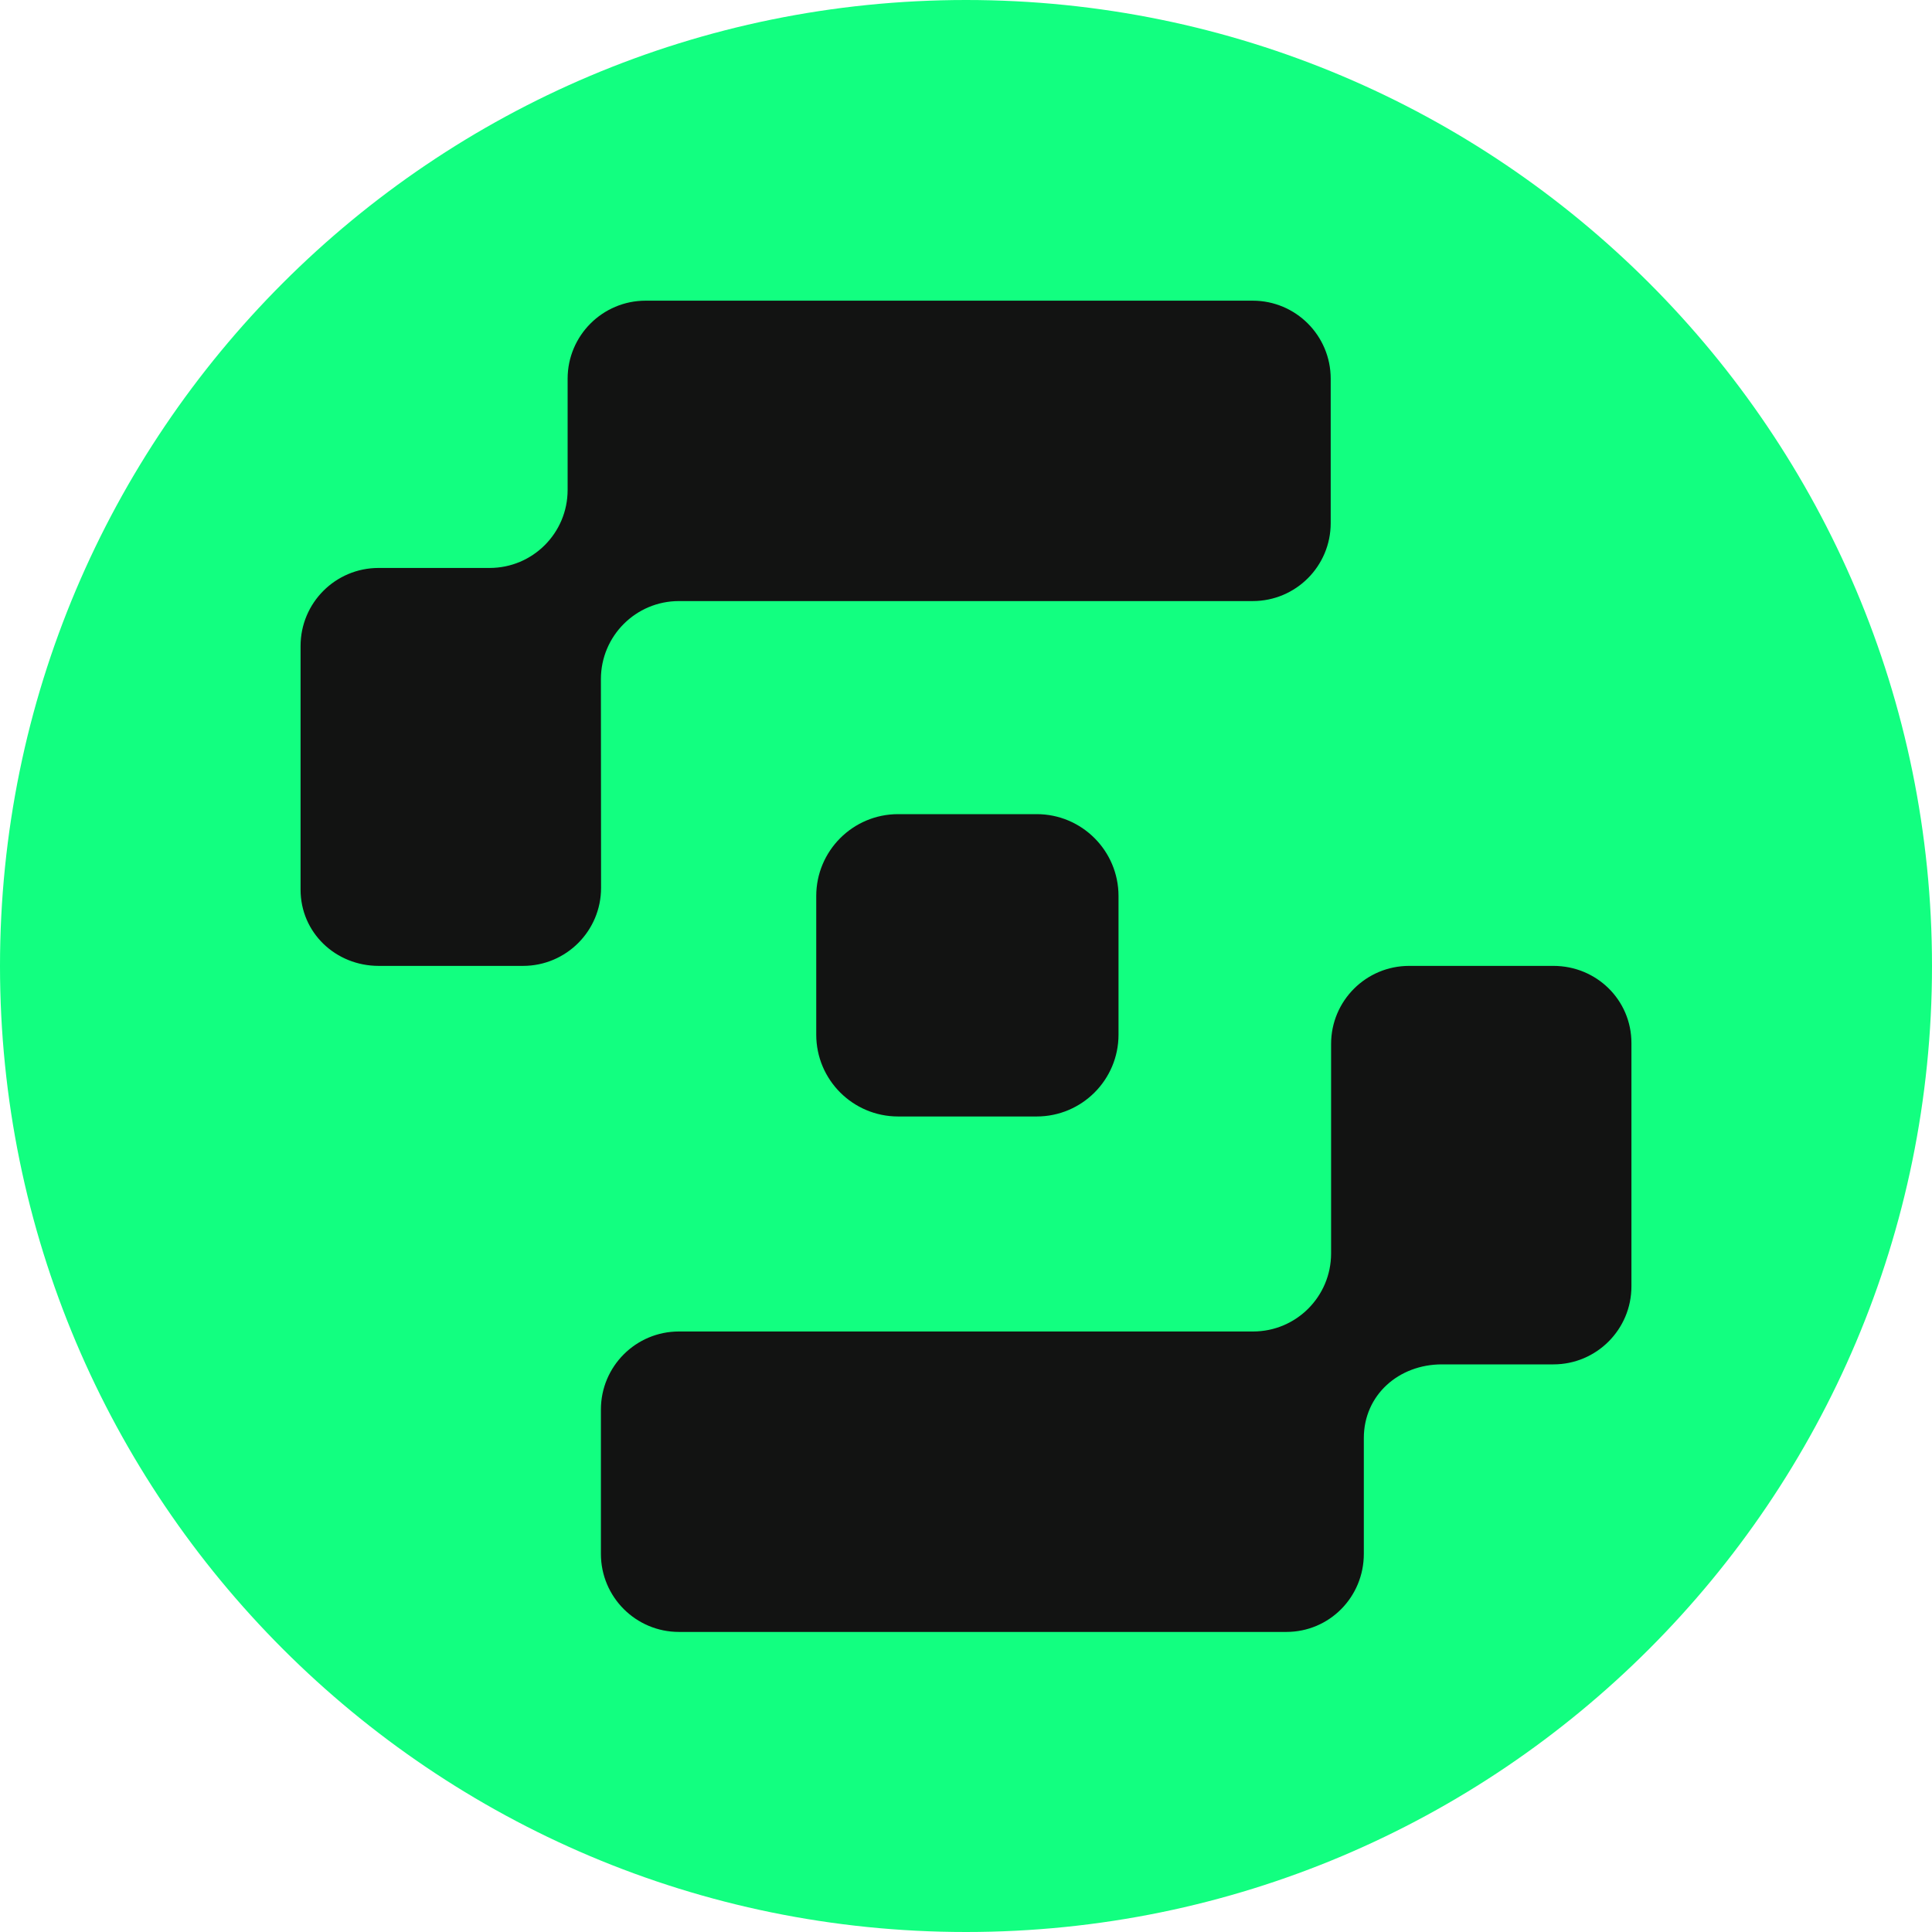
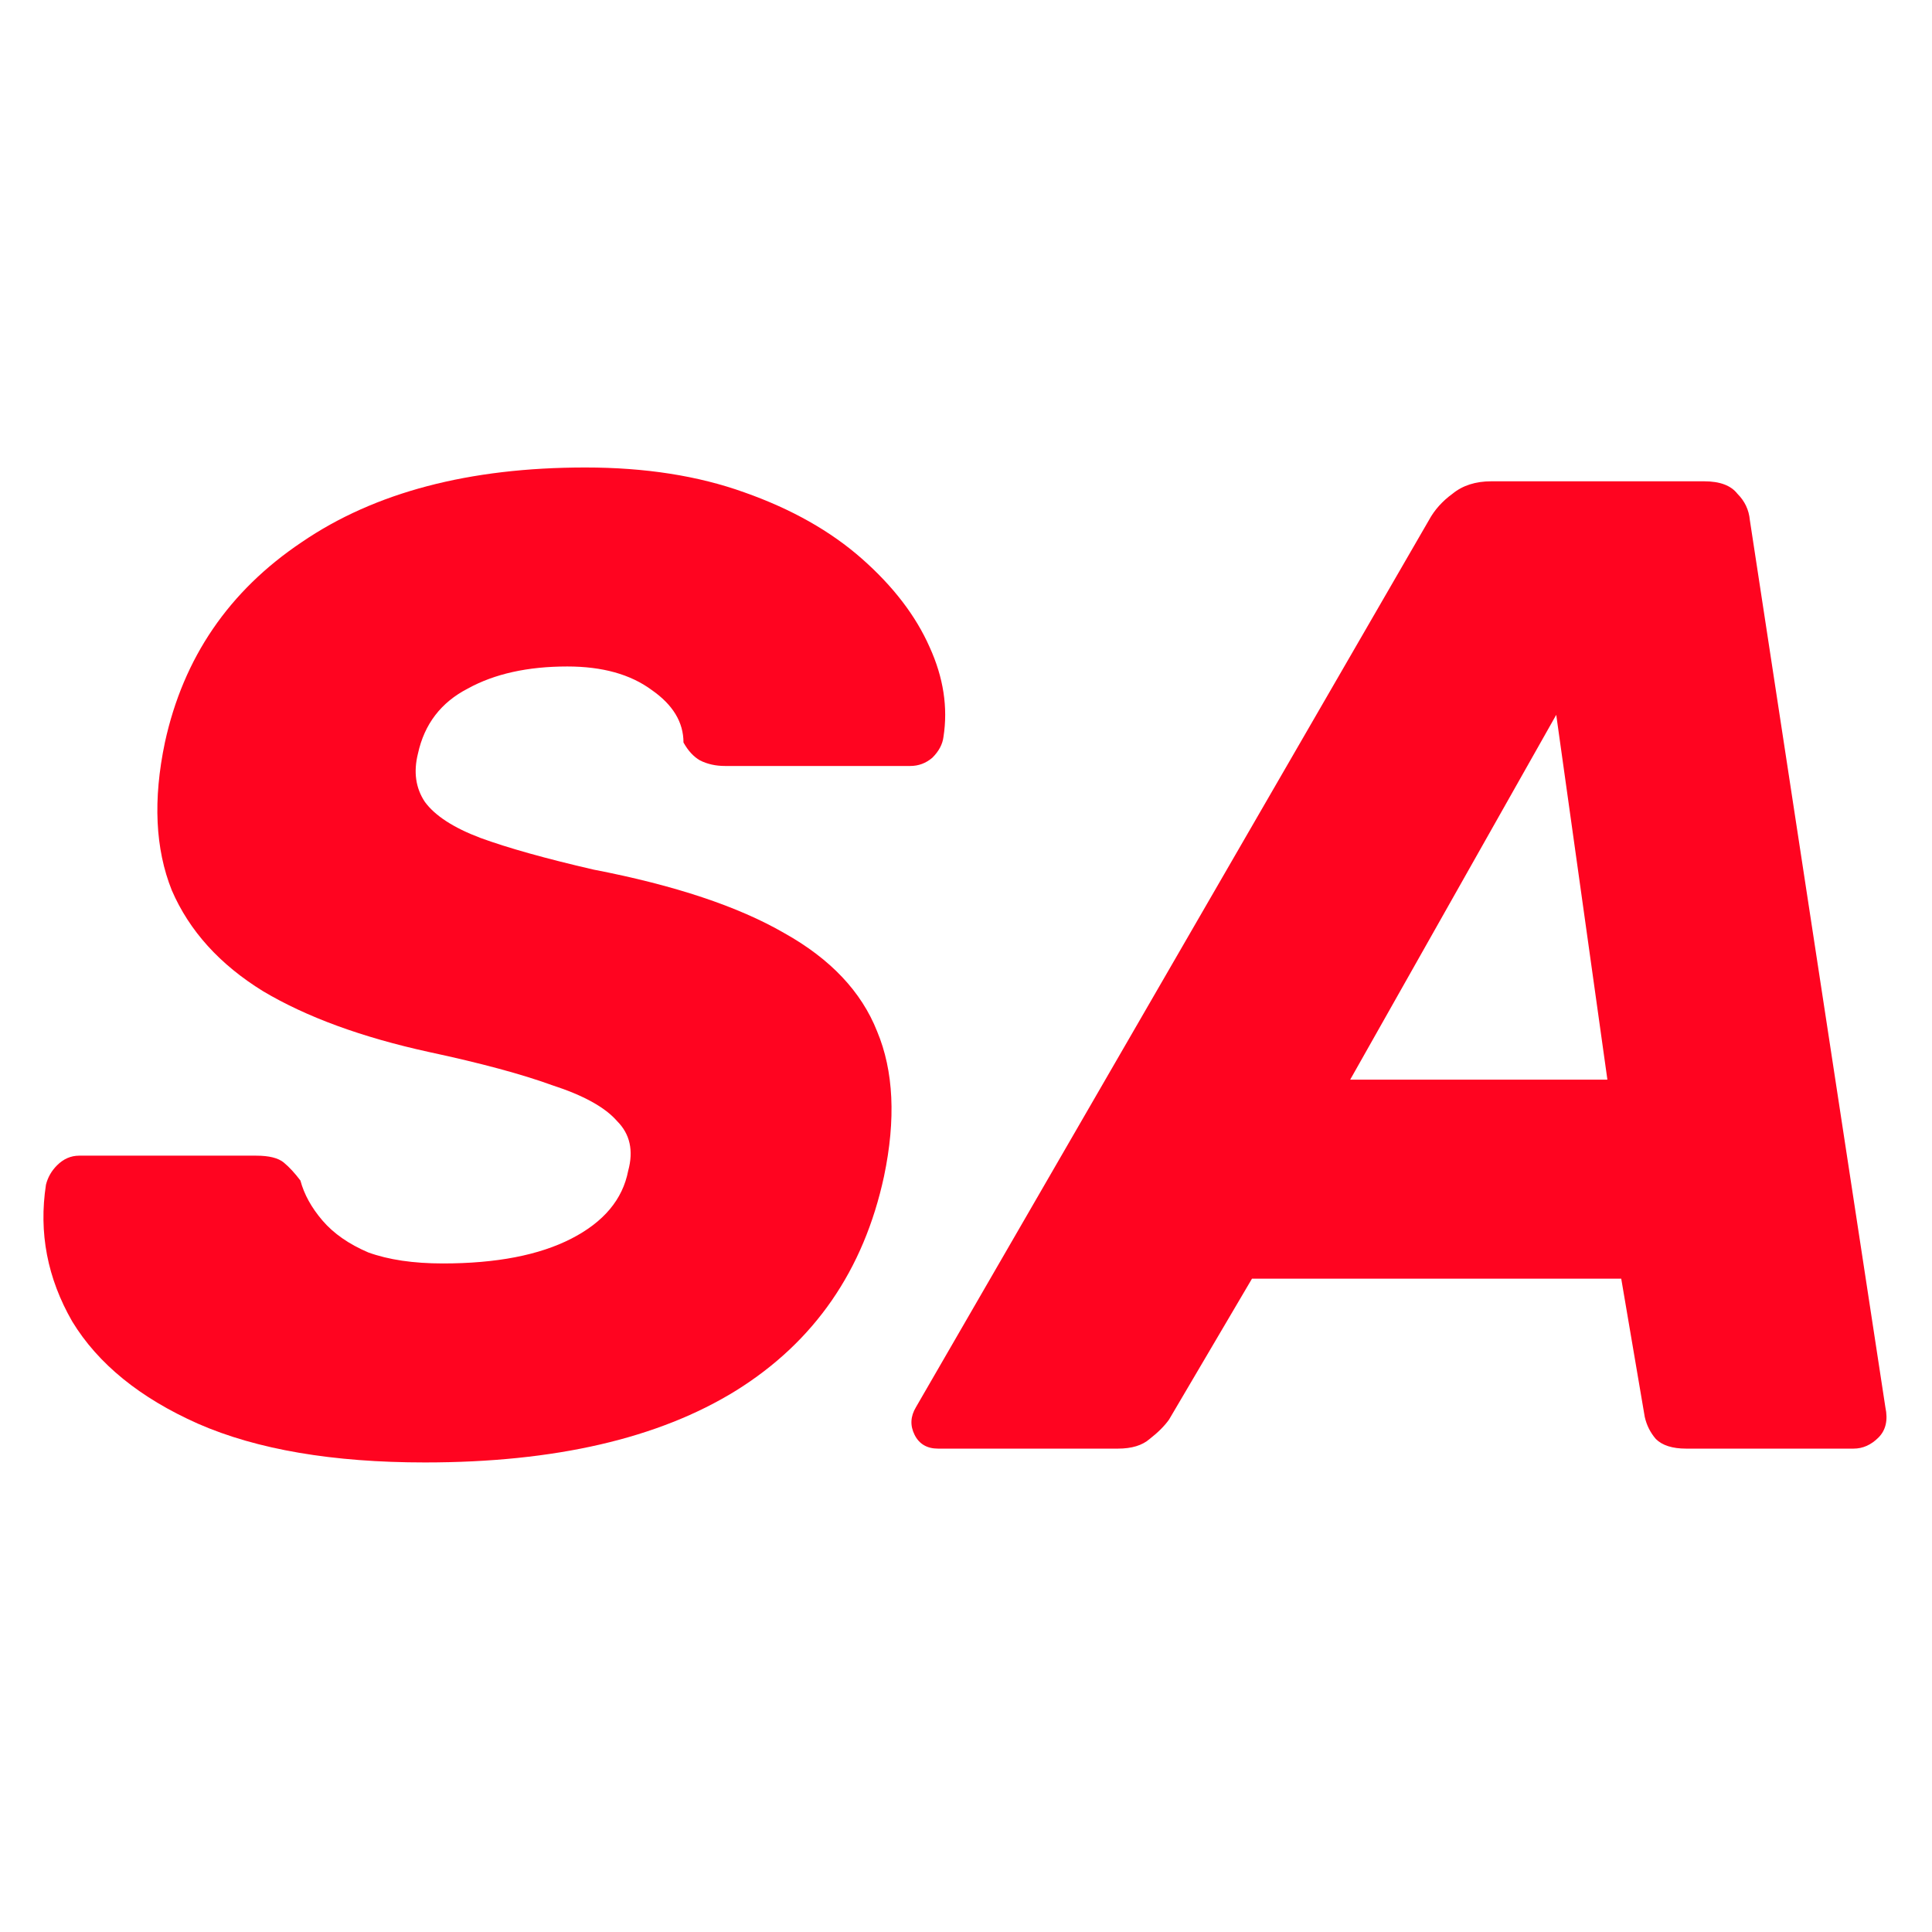
- <svg xmlns="http://www.w3.org/2000/svg" width="40" height="40" viewBox="0 0 35 35" fill="none">
-   <rect width="35" height="35" rx="17.5" fill="#12FF80" />
-   <path d="M28.142 17.498H25.528C24.747 17.498 24.114 18.131 24.114 18.912V22.707C24.114 23.488 23.482 24.121 22.701 24.121H12.3C11.519 24.121 10.886 24.754 10.886 25.535V28.15C10.886 28.931 11.519 29.564 12.3 29.564H23.303C24.084 29.564 24.707 28.931 24.707 28.15V26.052C24.707 25.271 25.34 24.717 26.121 24.717H28.142C28.922 24.717 29.555 24.084 29.555 23.303V18.896C29.555 18.115 28.922 17.498 28.142 17.498H28.142Z" fill="#121312" />
-   <path d="M10.886 12.303C10.886 11.522 11.519 10.889 12.299 10.889H22.694C23.475 10.889 24.107 10.257 24.107 9.476V6.861C24.107 6.08 23.475 5.447 22.694 5.447H11.697C10.916 5.447 10.283 6.08 10.283 6.861V8.876C10.283 9.657 9.651 10.289 8.87 10.289H6.858C6.077 10.289 5.445 10.922 5.445 11.703V16.116C5.445 16.896 6.08 17.498 6.861 17.498H9.475C10.256 17.498 10.889 16.865 10.889 16.084L10.886 12.304V12.303Z" fill="#121312" />
-   <path d="M16.27 14.749H18.781C19.599 14.749 20.263 15.414 20.263 16.232V18.744C20.263 19.562 19.599 20.226 18.781 20.226H16.27C15.451 20.226 14.787 19.562 14.787 18.744V16.232C14.787 15.413 15.452 14.749 16.27 14.749Z" fill="#121312" />
+ <svg xmlns="http://www.w3.org/2000/svg" width="934" height="934" viewBox="0 0 934 934" fill="none">
+   <path d="M205.402 707C160.833 707 124.286 700.765 95.762 688.294C67.683 675.824 47.404 659.345 34.925 638.858C22.891 617.926 18.657 595.88 22.223 572.721C23.114 569.158 24.897 566.04 27.571 563.368C30.691 560.25 34.256 558.692 38.267 558.692H123.84C130.08 558.692 134.537 559.805 137.211 562.032C139.885 564.259 142.56 567.154 145.234 570.717C147.016 577.397 150.582 583.855 155.93 590.09C161.279 596.325 168.633 601.447 177.992 605.456C187.797 609.019 199.831 610.8 214.093 610.8C239.943 610.8 260.668 606.792 276.267 598.775C291.867 590.758 301.003 579.847 303.678 566.04C306.352 556.242 304.569 548.225 298.329 541.99C292.535 535.31 282.061 529.52 266.908 524.621C252.2 519.276 232.367 513.932 207.408 508.588C174.872 501.462 148.131 491.663 127.183 479.193C106.236 466.277 91.528 450.021 83.06 430.425C75.037 410.383 73.923 386.556 79.717 358.943C88.631 317.969 110.693 285.68 145.902 262.075C181.112 238.025 226.796 226 282.953 226C311.923 226 337.55 230.008 359.835 238.025C382.565 246.042 401.507 256.731 416.661 270.092C431.814 283.453 442.734 297.705 449.419 312.847C456.105 327.544 458.333 342.019 456.105 356.271C455.659 359.834 453.876 363.174 450.756 366.292C447.636 368.964 444.071 370.3 440.06 370.3H350.475C346.018 370.3 342.007 369.409 338.442 367.628C335.322 365.846 332.648 362.951 330.419 358.943C330.419 349.145 325.294 340.683 315.043 333.557C304.792 325.986 291.198 322.2 274.262 322.2C255.097 322.2 239.052 325.763 226.127 332.889C213.202 339.569 205.179 350.036 202.06 364.288C199.831 373.195 200.945 380.989 205.402 387.669C210.305 394.35 219.219 400.14 232.144 405.039C245.515 409.938 263.788 415.06 286.964 420.404C326.185 427.975 356.938 438.219 379.223 451.135C401.507 463.605 416.438 479.416 424.015 498.567C432.037 517.718 433.151 541.1 427.357 568.713C417.552 614.14 393.708 648.656 355.824 672.261C318.385 695.42 268.245 707 205.402 707Z" fill="#FF0420" />
+   <path d="M453.503 700.319C448.155 700.319 444.367 698.093 442.138 693.639C439.91 689.185 440.133 684.731 442.807 680.278L690.835 251.386C693.509 246.487 697.298 242.256 702.2 238.693C707.103 234.685 713.342 232.681 720.919 232.681H823.874C831.451 232.681 836.799 234.685 839.919 238.693C843.485 242.256 845.49 246.487 845.936 251.386L911.453 680.278C912.79 686.513 911.676 691.412 908.11 694.975C904.545 698.538 900.534 700.319 896.077 700.319H815.183C808.498 700.319 803.595 698.761 800.475 695.643C797.801 692.525 796.018 688.962 795.127 684.954L783.762 618.149H605.262L565.15 686.29C562.921 689.408 559.801 692.525 555.79 695.643C552.224 698.761 547.099 700.319 540.414 700.319H453.503ZM652.728 521.949H777.077L752.341 345.582L652.728 521.949Z" fill="#FF0420" />
</svg>
